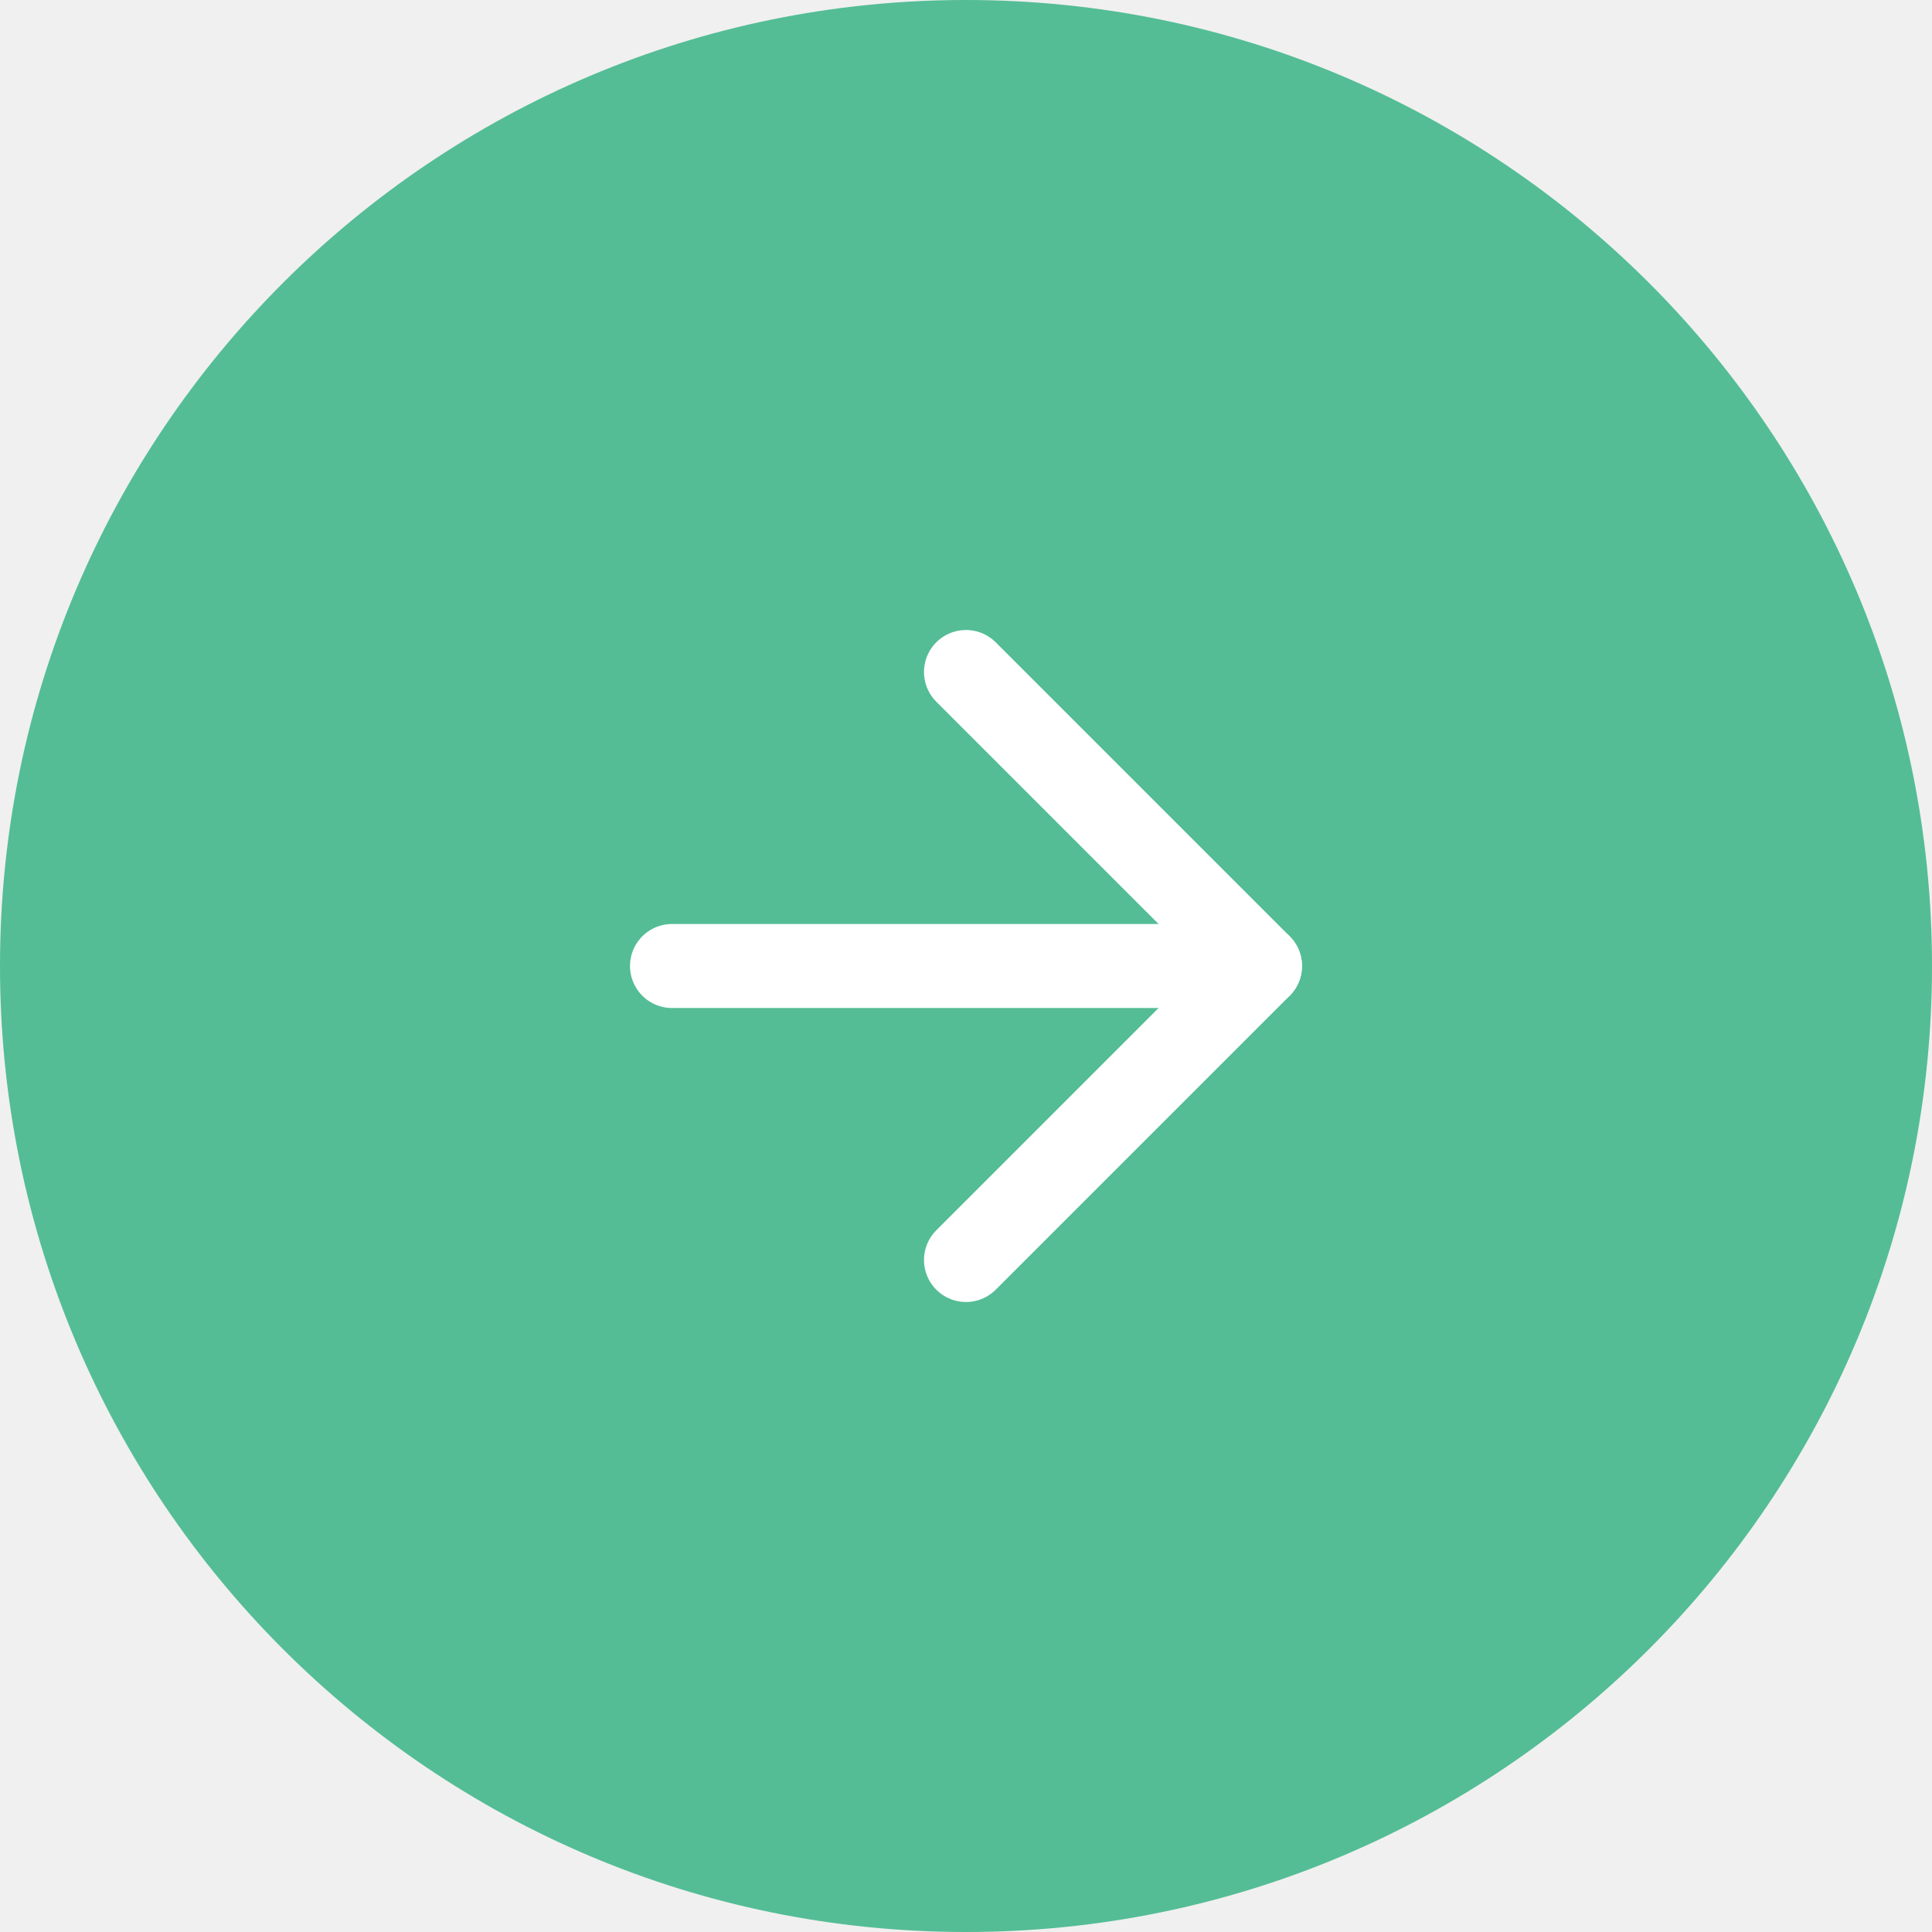
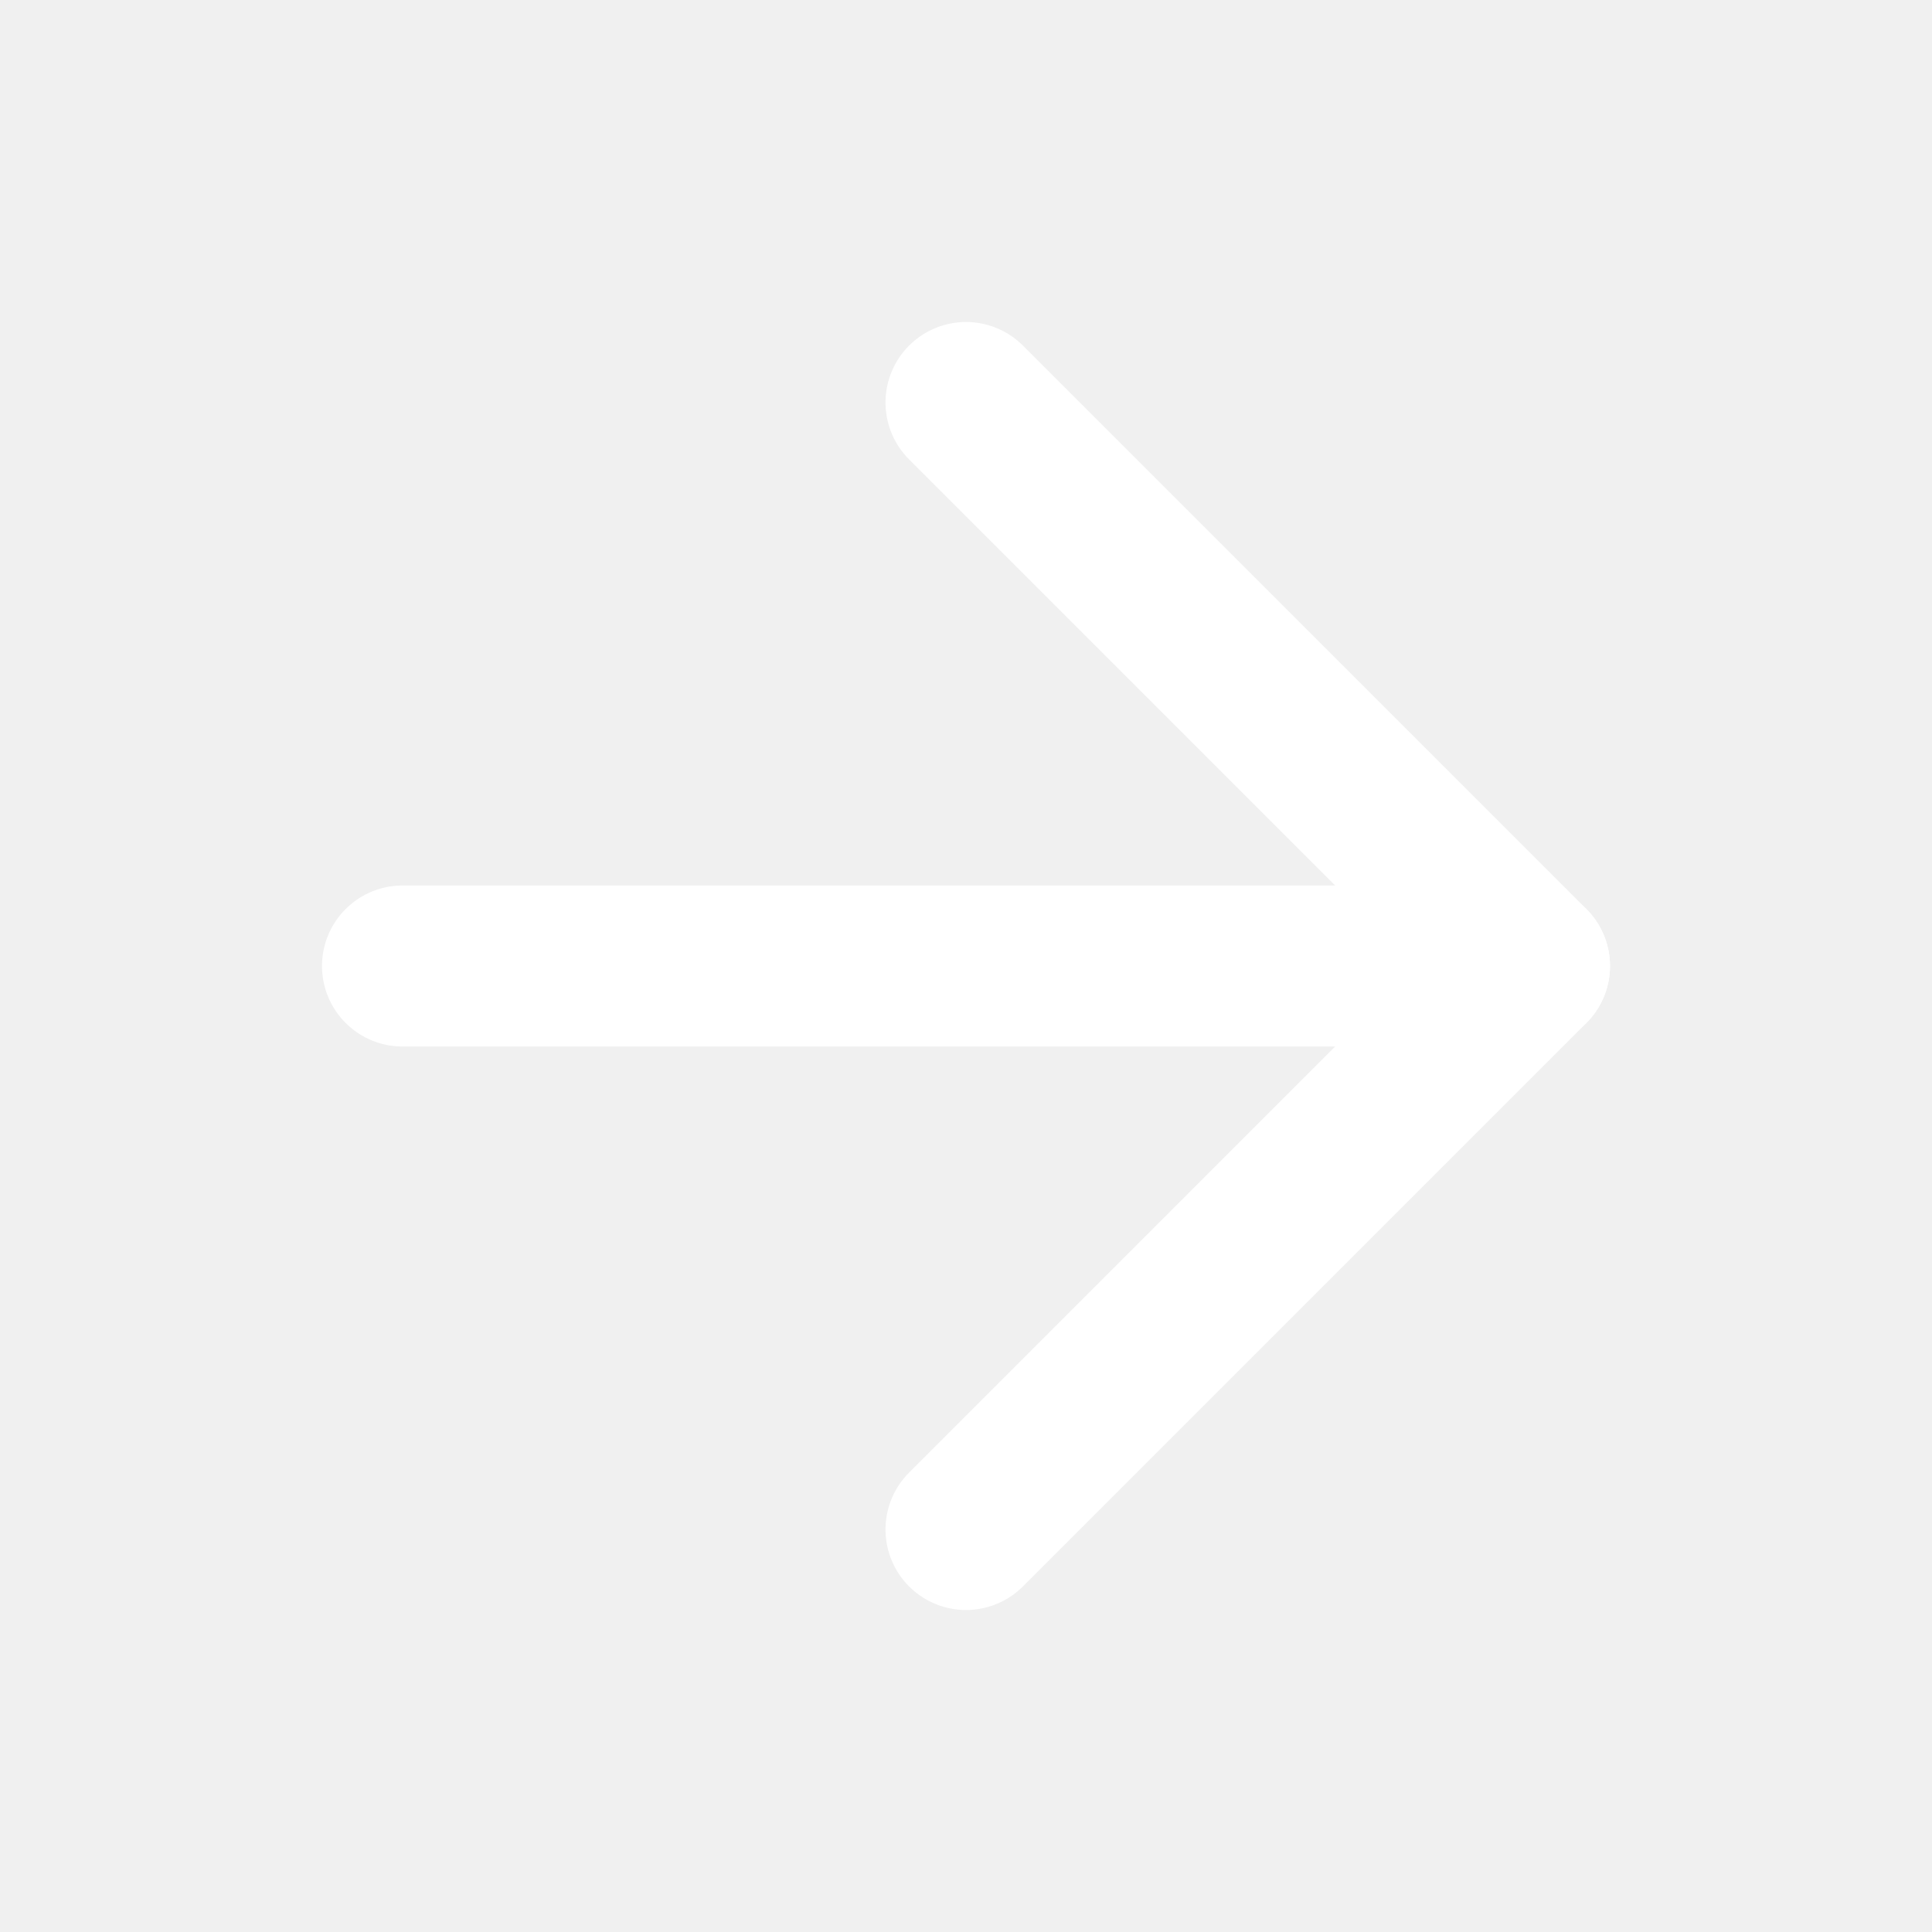
- <svg xmlns="http://www.w3.org/2000/svg" width="46" height="46" viewBox="0 0 46 46" fill="none">
-   <circle cx="23" cy="23" r="23" fill="#54BD95" />
-   <path d="M16 23H30" stroke="white" stroke-width="2" stroke-linecap="round" stroke-linejoin="round" />
-   <path d="M23 16L30 23L23 30" stroke="white" stroke-width="2" stroke-linecap="round" stroke-linejoin="round" />
+ <svg xmlns="http://www.w3.org/2000/svg" width="24" height="24" viewBox="0 0 24 24" fill="none">
+   <path d="M5 12H19" stroke="white" stroke-width="2" stroke-linecap="round" stroke-linejoin="round" />
+   <path d="M12 5L19 12L12 19" stroke="white" stroke-width="2" stroke-linecap="round" stroke-linejoin="round" />
</svg>
